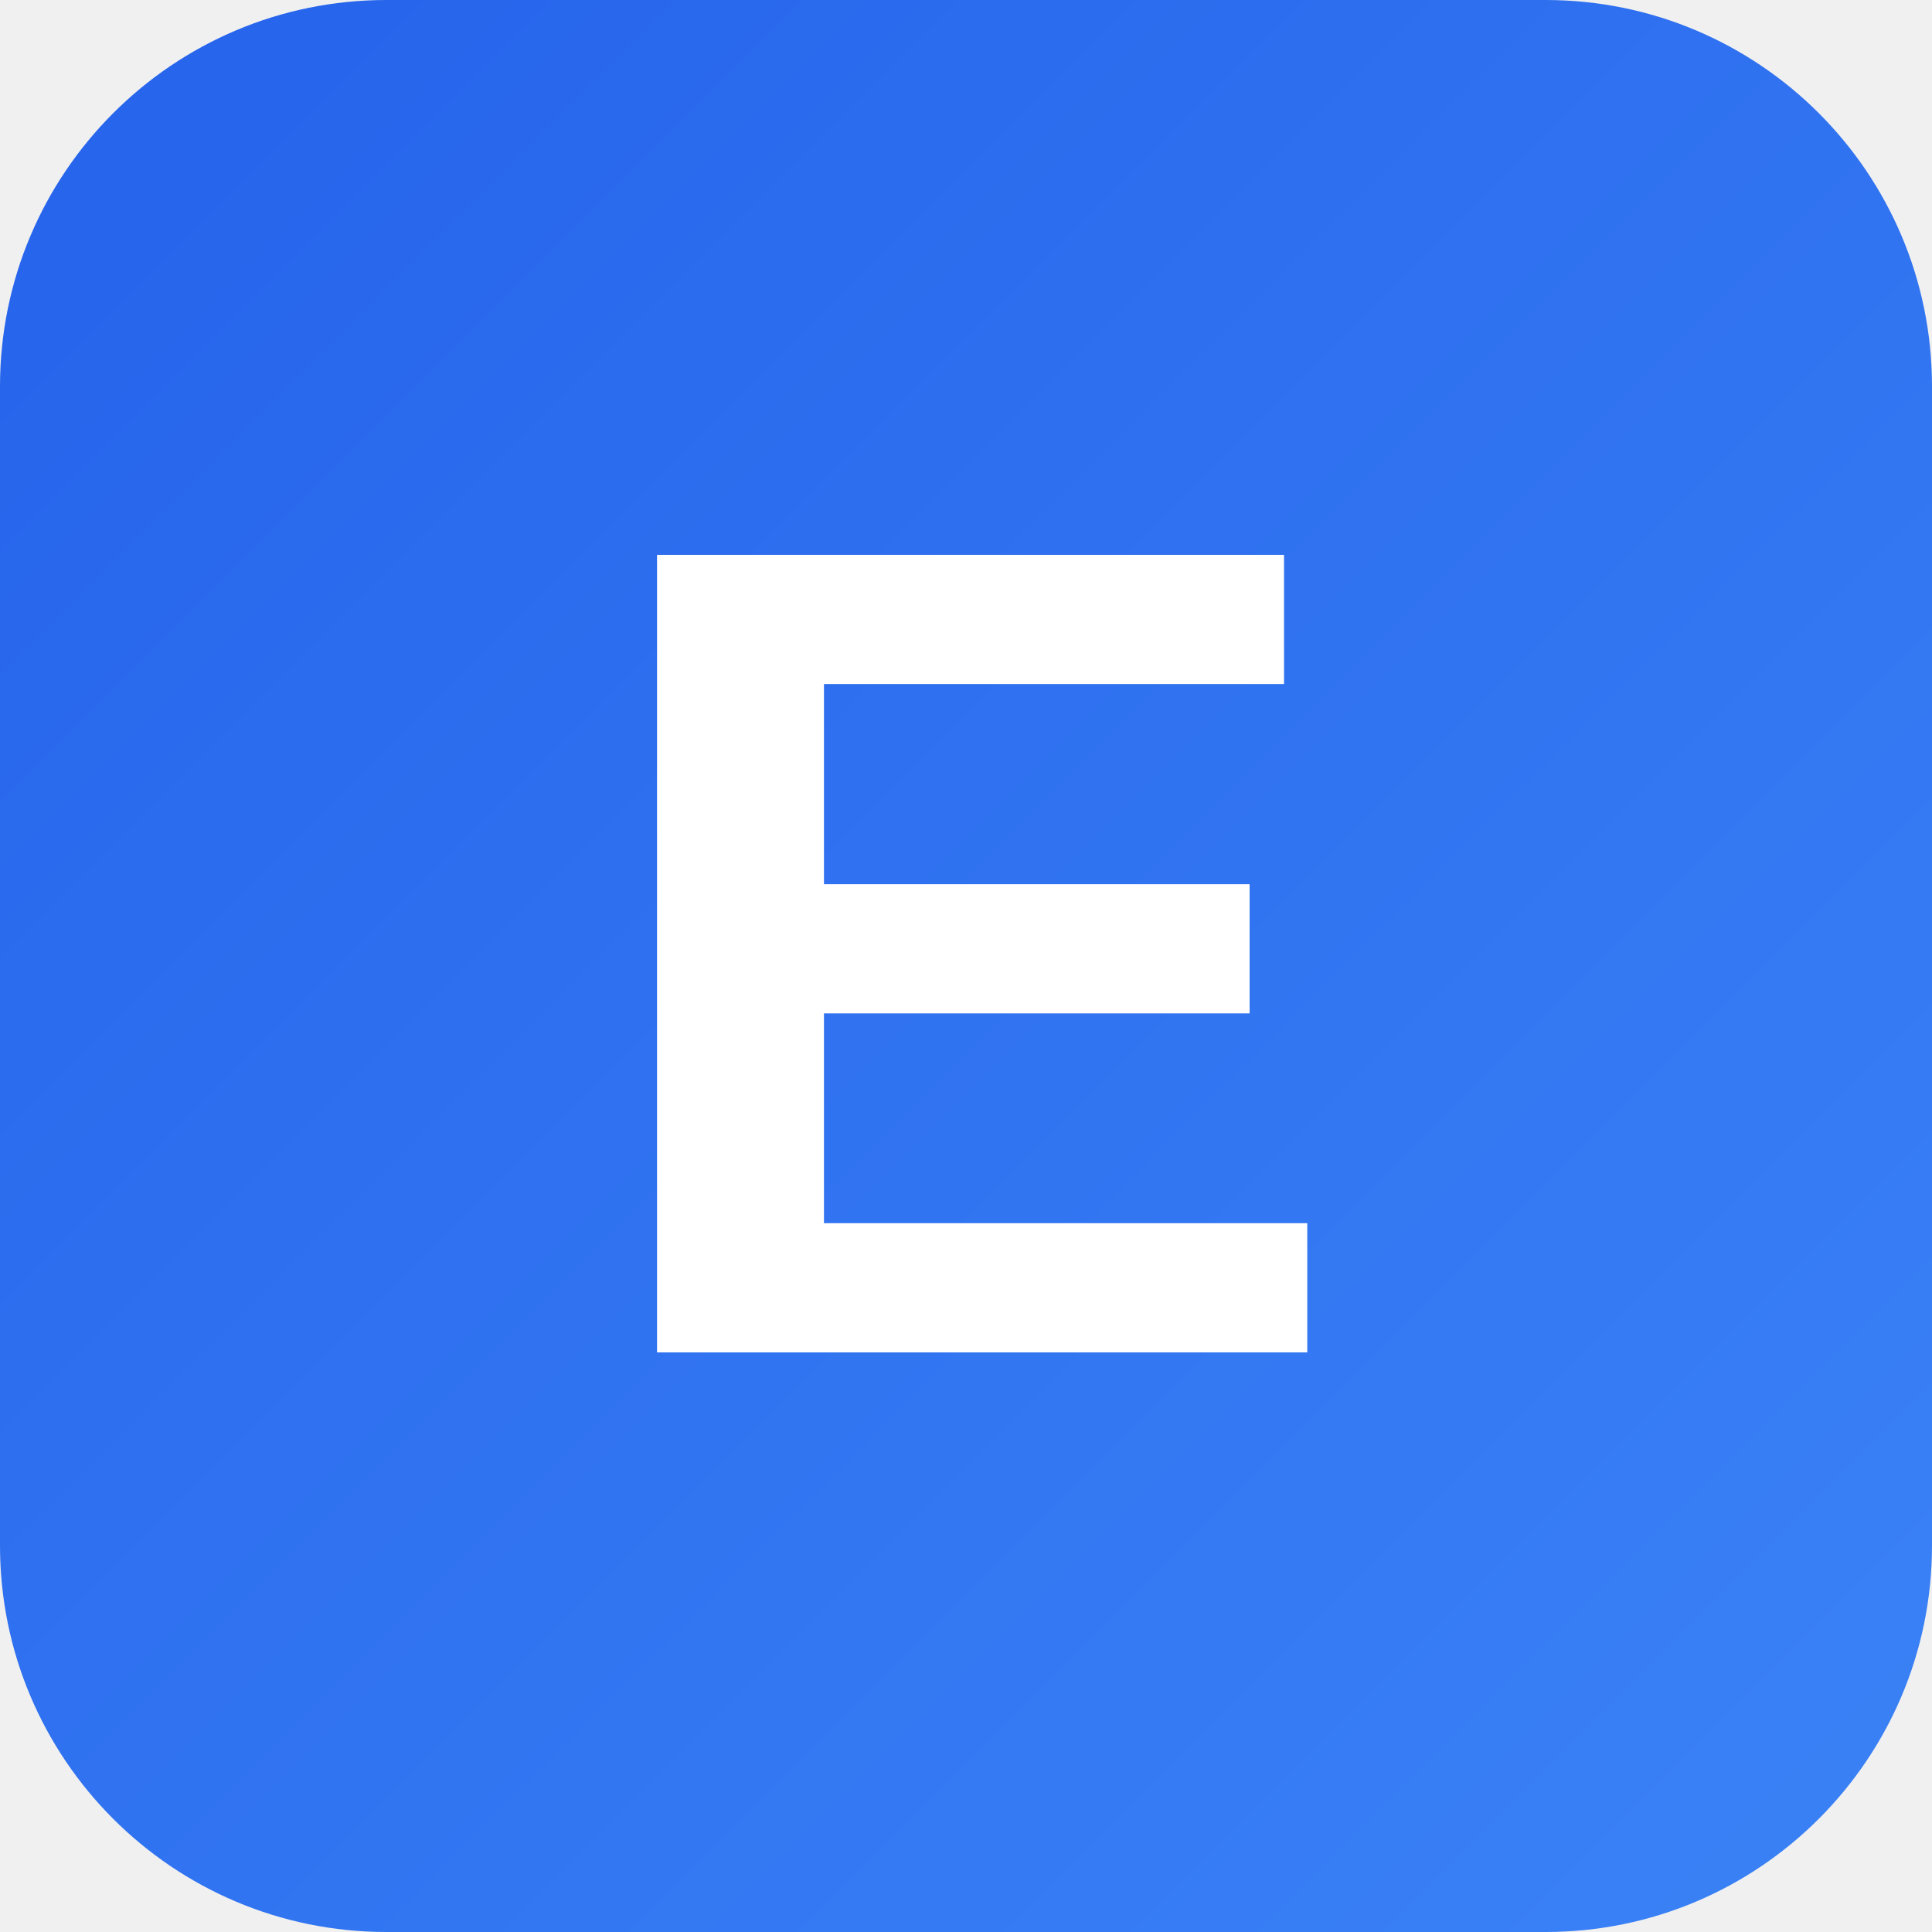
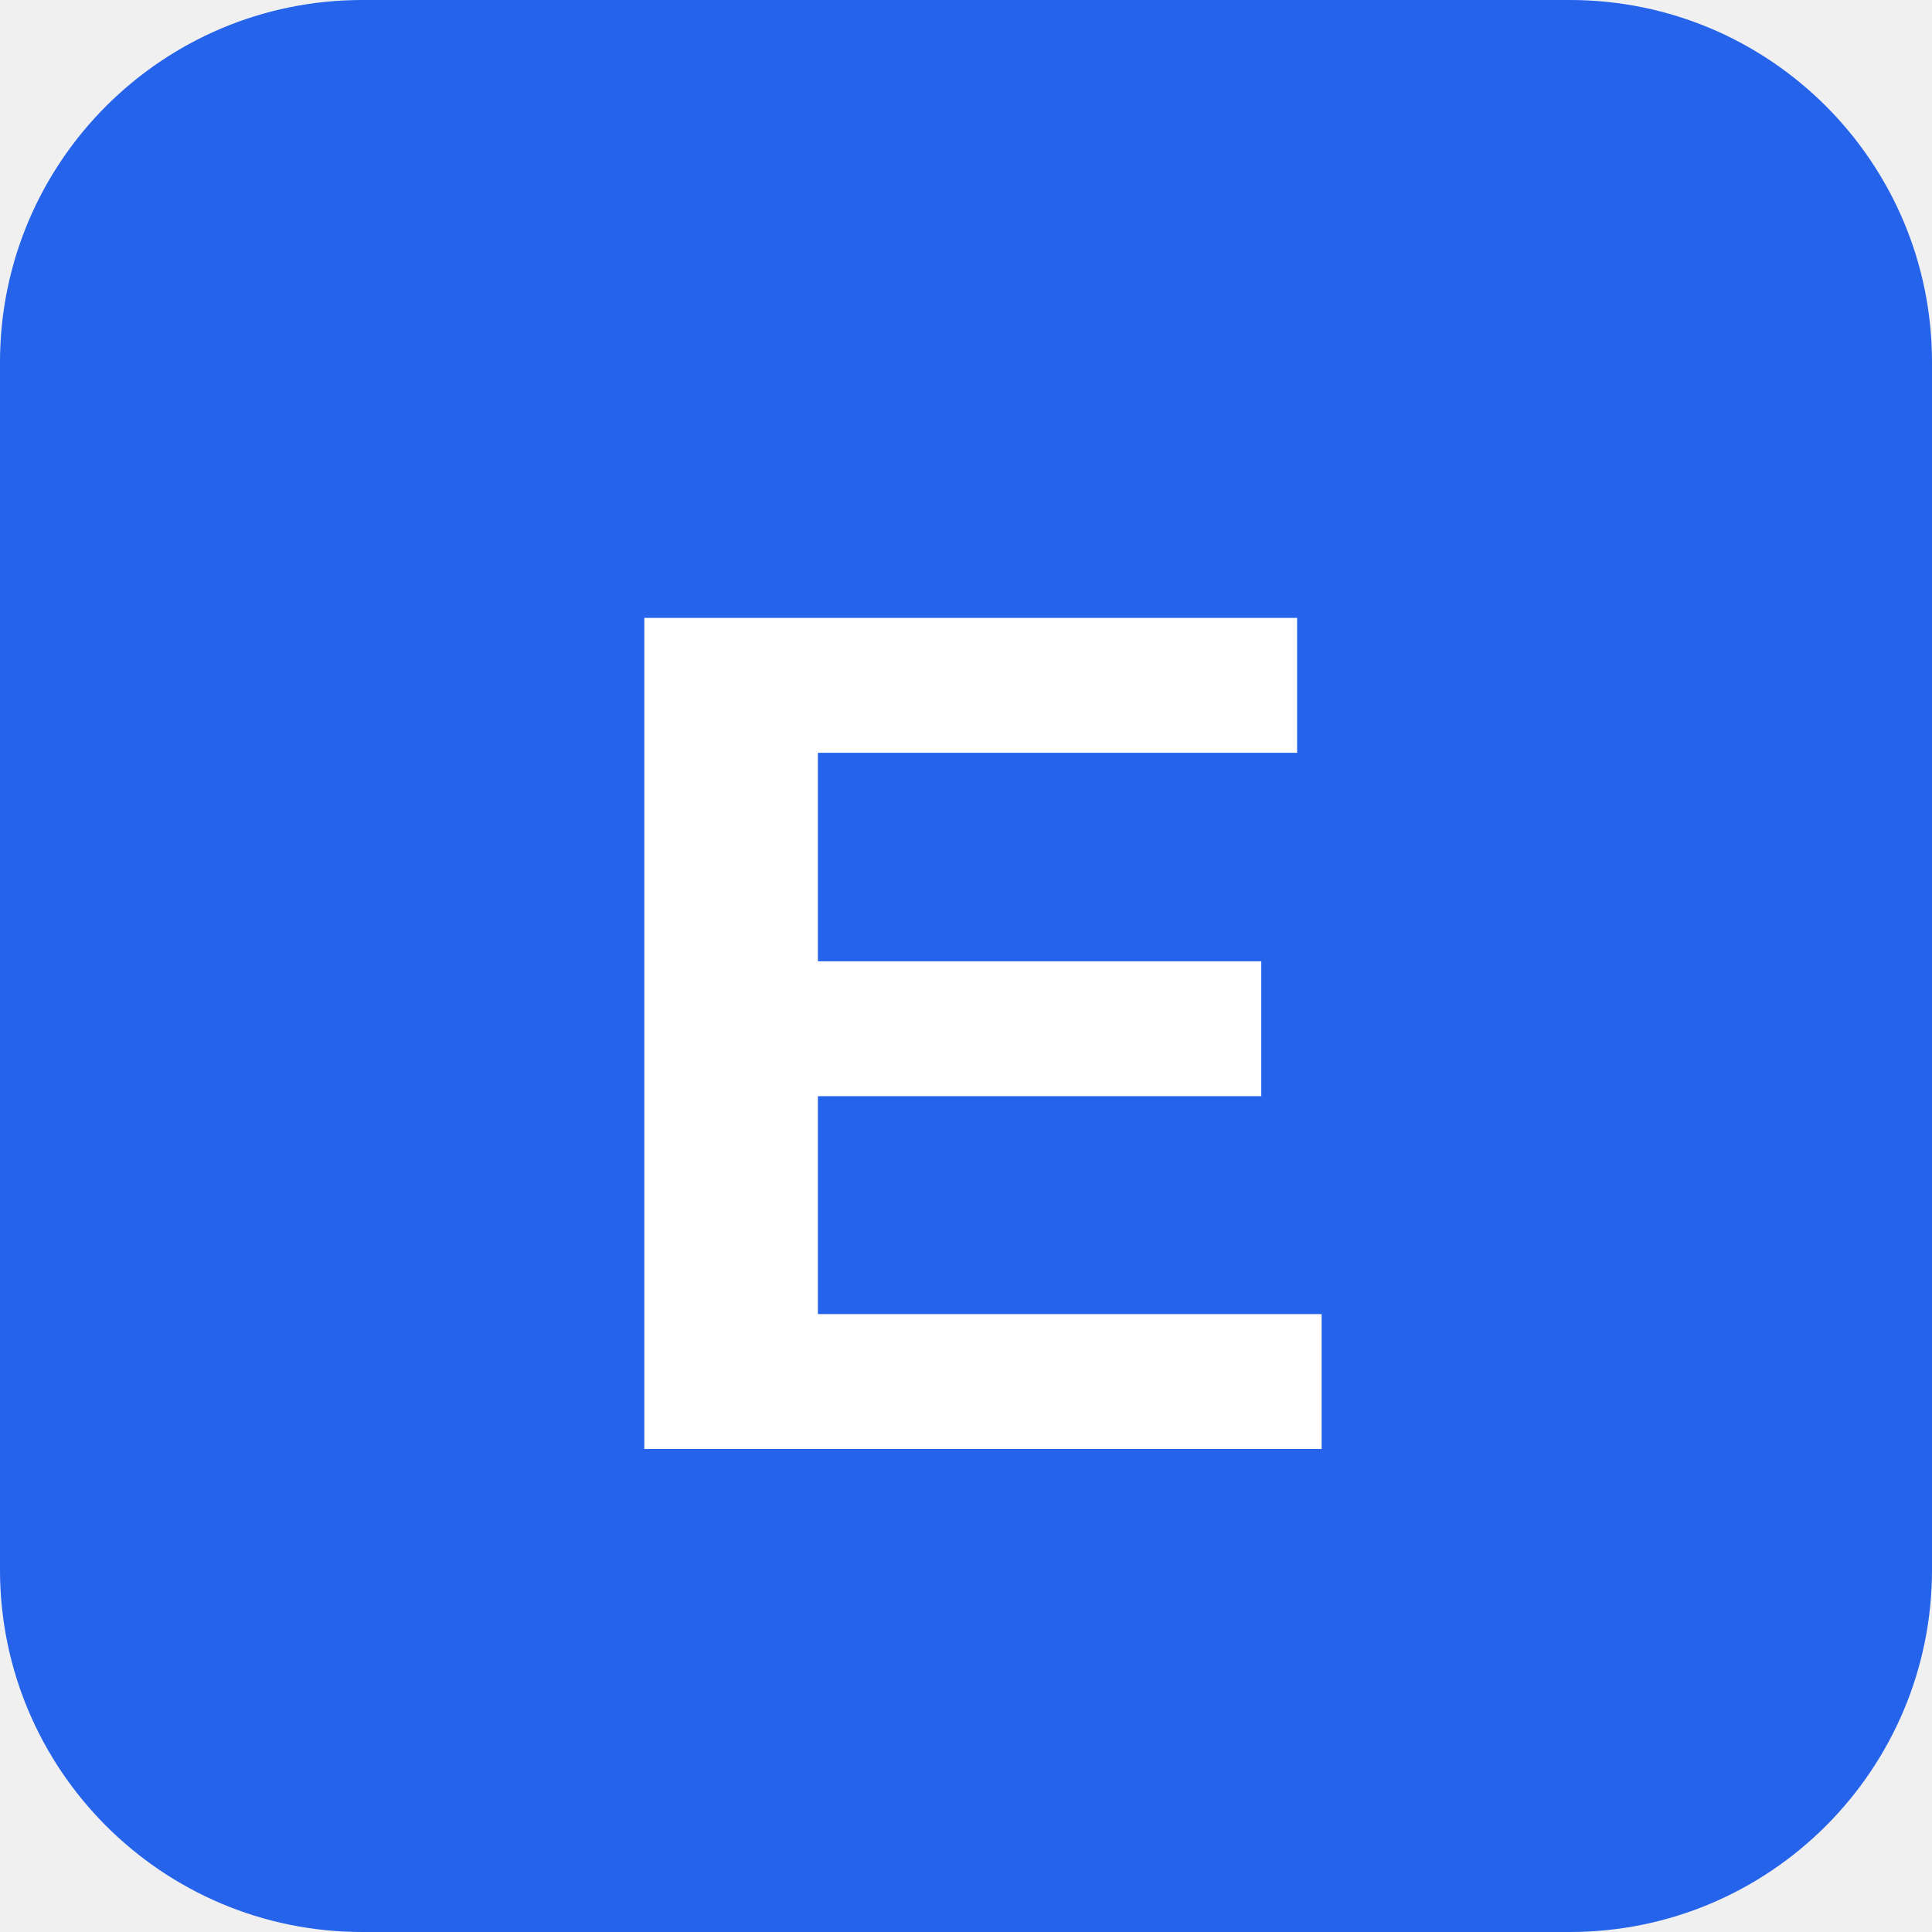
- <svg xmlns="http://www.w3.org/2000/svg" viewBox="0 0 100 100">
-   <defs>
-     <linearGradient id="grad" x1="0%" y1="0%" x2="100%" y2="100%">
-       <stop offset="0%" style="stop-color:#2563eb;stop-opacity:1" />
-       <stop offset="100%" style="stop-color:#3b82f6;stop-opacity:1" />
-     </linearGradient>
-   </defs>
-   <rect width="100" height="100" rx="20" fill="url(#grad)" />
-   <text x="50" y="70" font-family="Arial, sans-serif" font-size="60" font-weight="bold" fill="white" text-anchor="middle">E</text>
+ <svg xmlns="http://www.w3.org/2000/svg" viewBox="0 0 32 32">
+   <rect width="32" height="32" rx="6" fill="#2563eb" />
+   <text x="16" y="24" font-family="Arial, sans-serif" font-size="20" font-weight="bold" fill="white" text-anchor="middle">E</text>
</svg>
